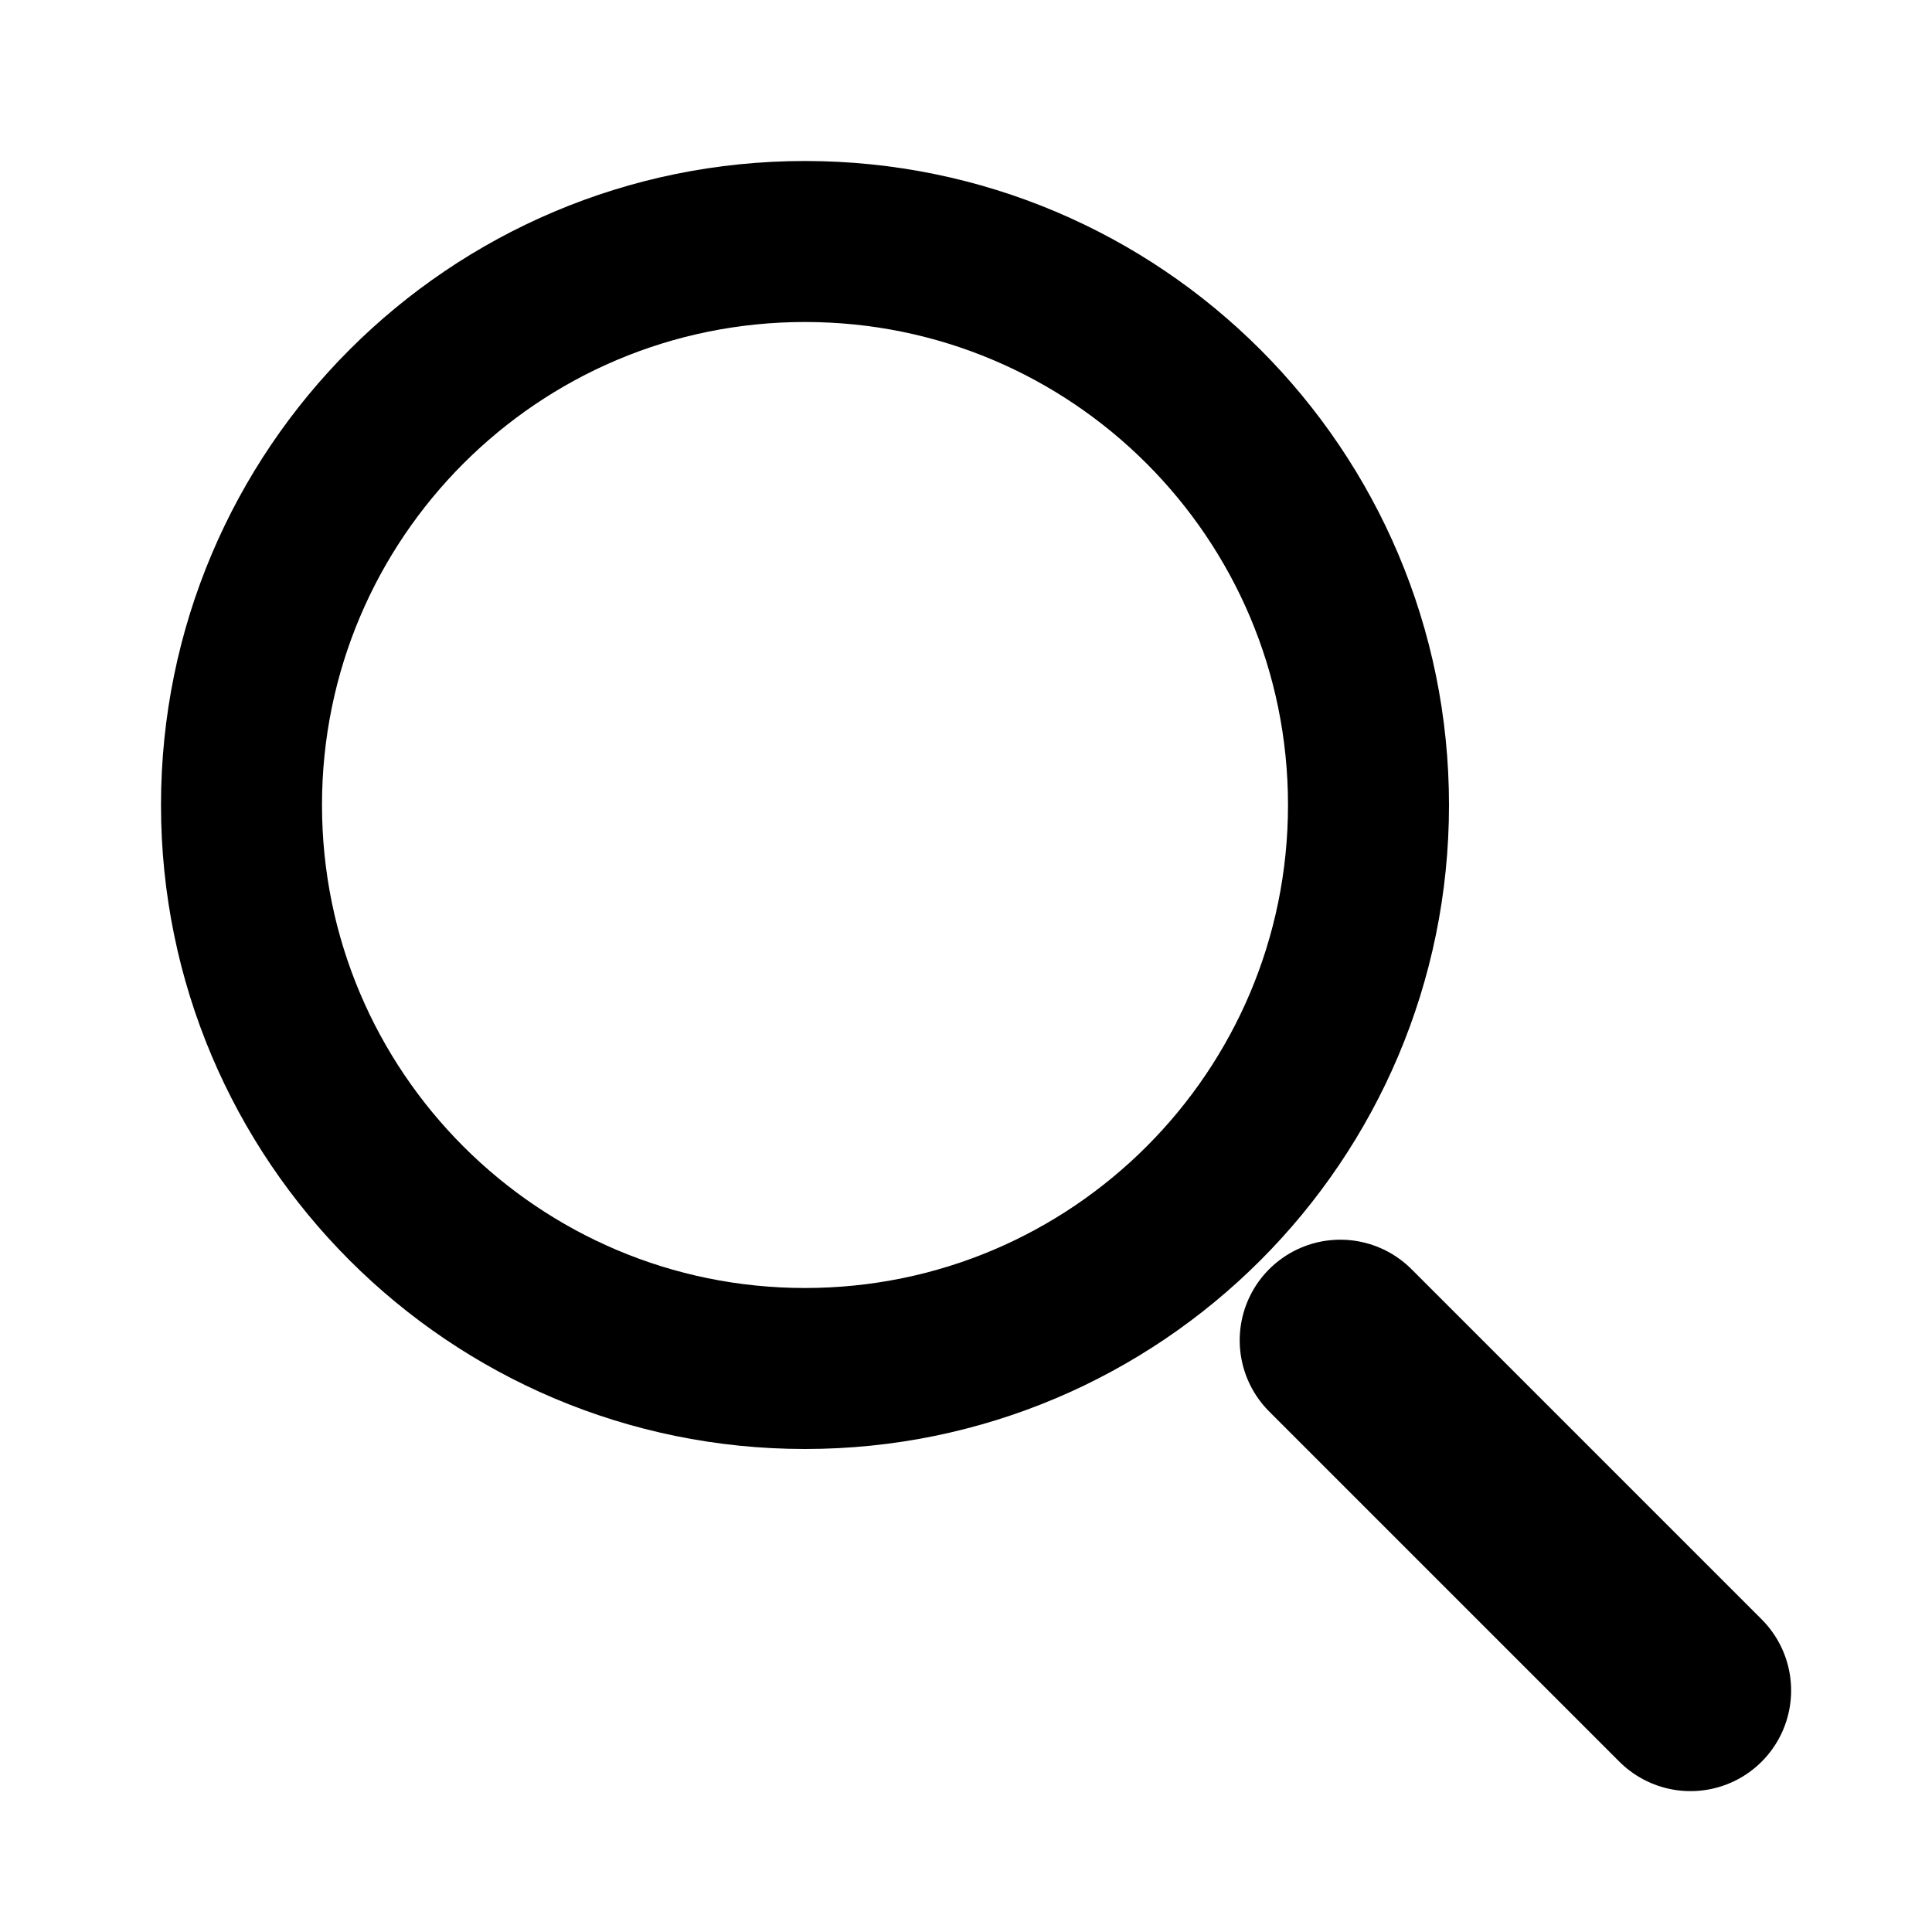
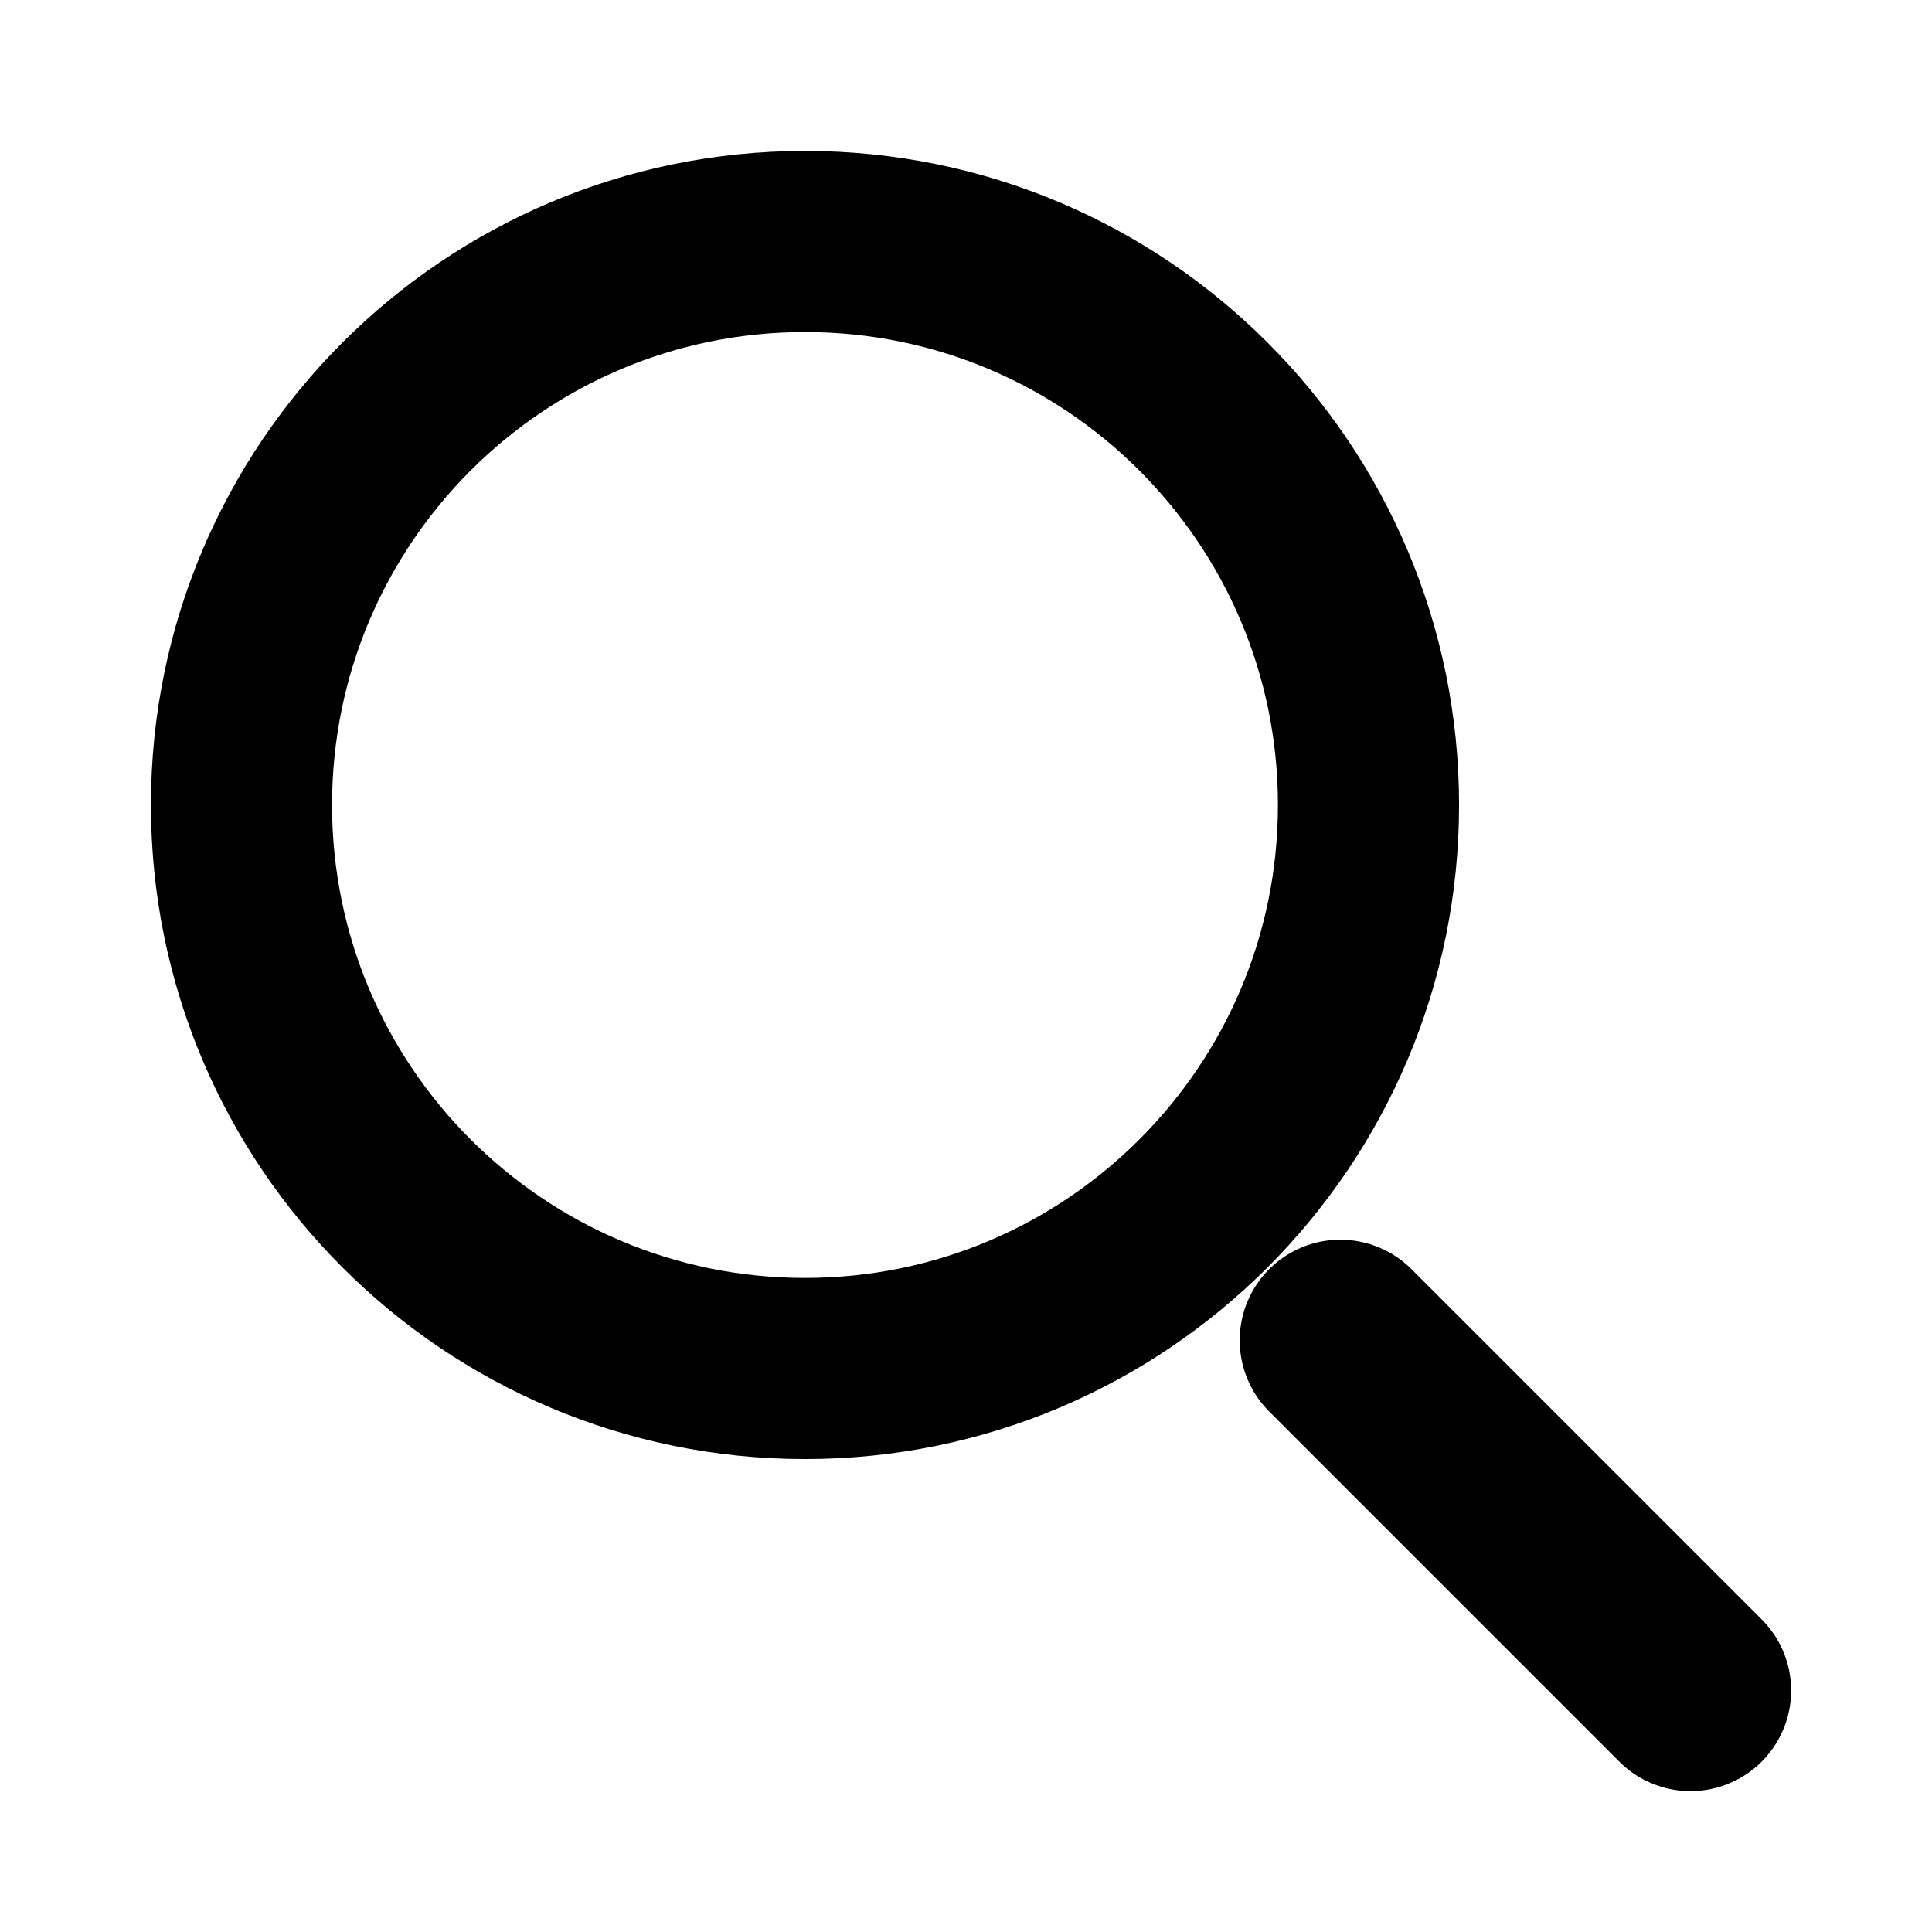
<svg xmlns="http://www.w3.org/2000/svg" viewBox="0 0 24 24">
-   <path fill="none" d="M10 17C13.866 17 17 13.866 17 10C17 6.134 13.866 3 10 3C6.134 3 3 6.134 3 10C3 13.866 6.134 17 10 17Z" stroke="black" stroke-width="2" stroke-linecap="round" stroke-linejoin="round" />
+   <path fill="none" d="M10 17C13.866 17 17 13.866 17 10C17 6.134 13.866 3 10 3C6.134 3 3 6.134 3 10C3 13.866 6.134 17 10 17Z" stroke="black" stroke-width="2.25" stroke-linecap="round" stroke-linejoin="round" />
  <path fill="none" d="M21 21L16.65 16.65" stroke="black" stroke-width="2.5" stroke-linecap="round" stroke-linejoin="round" />
</svg>
